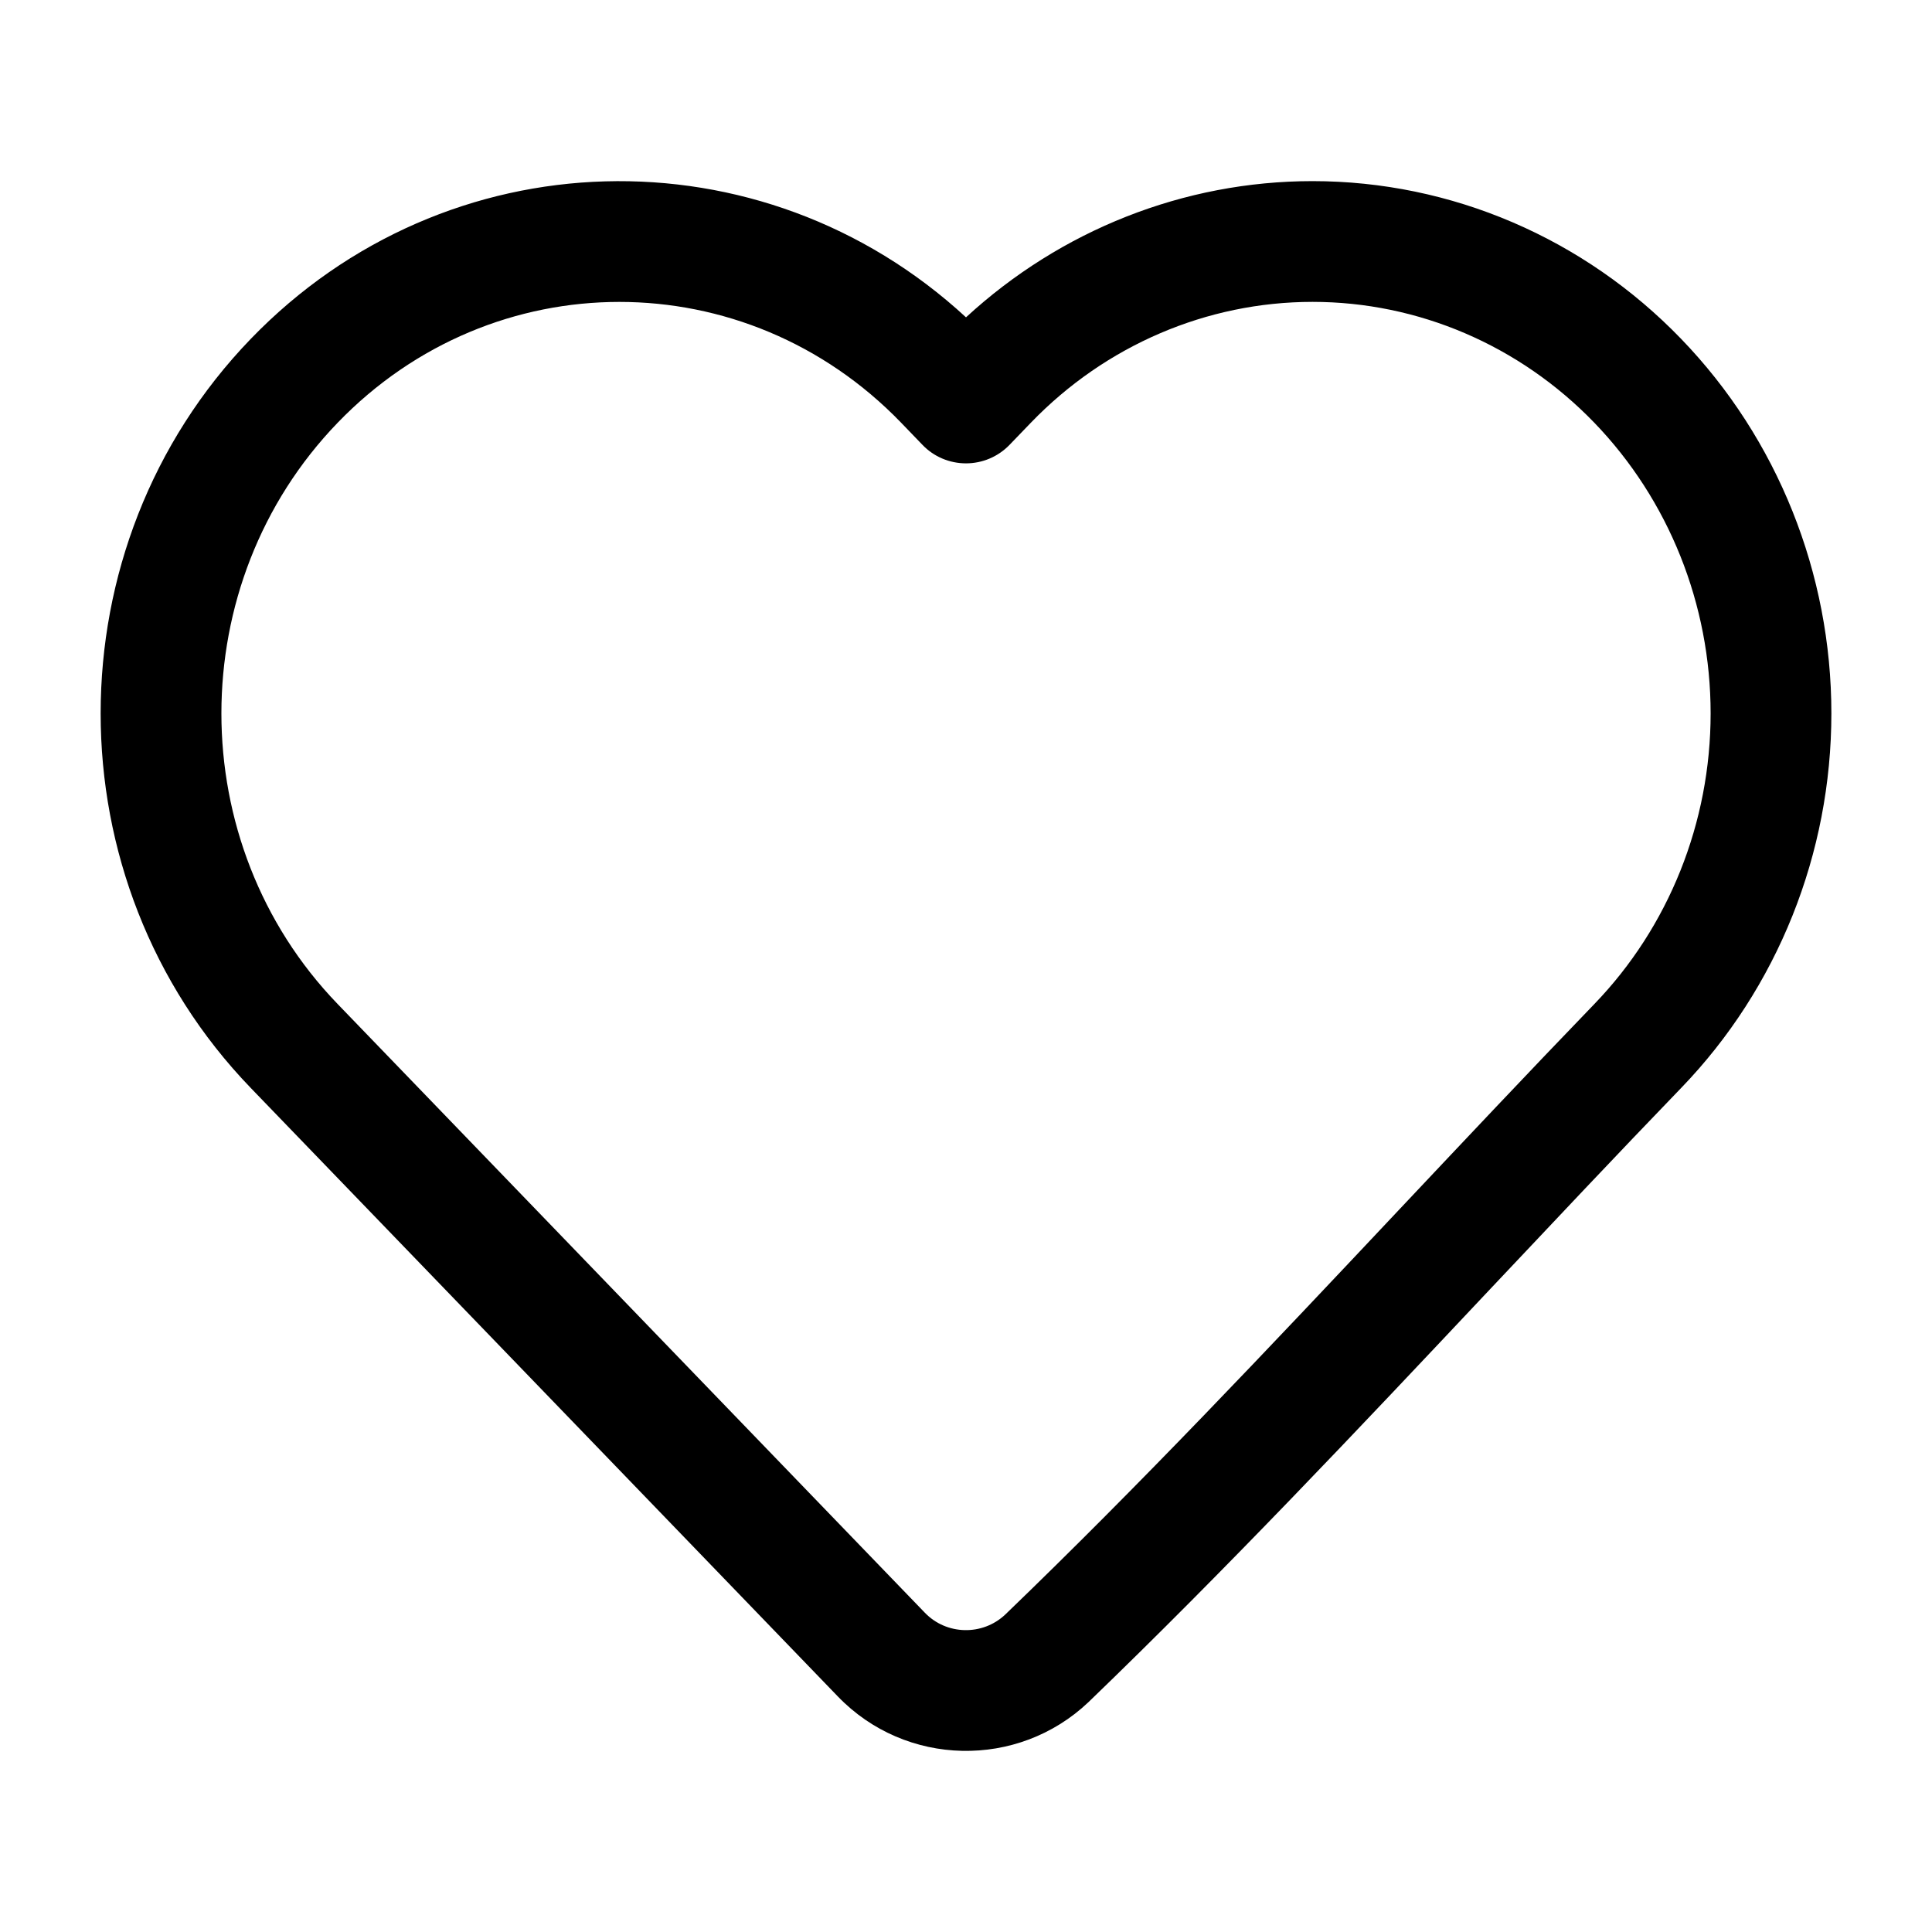
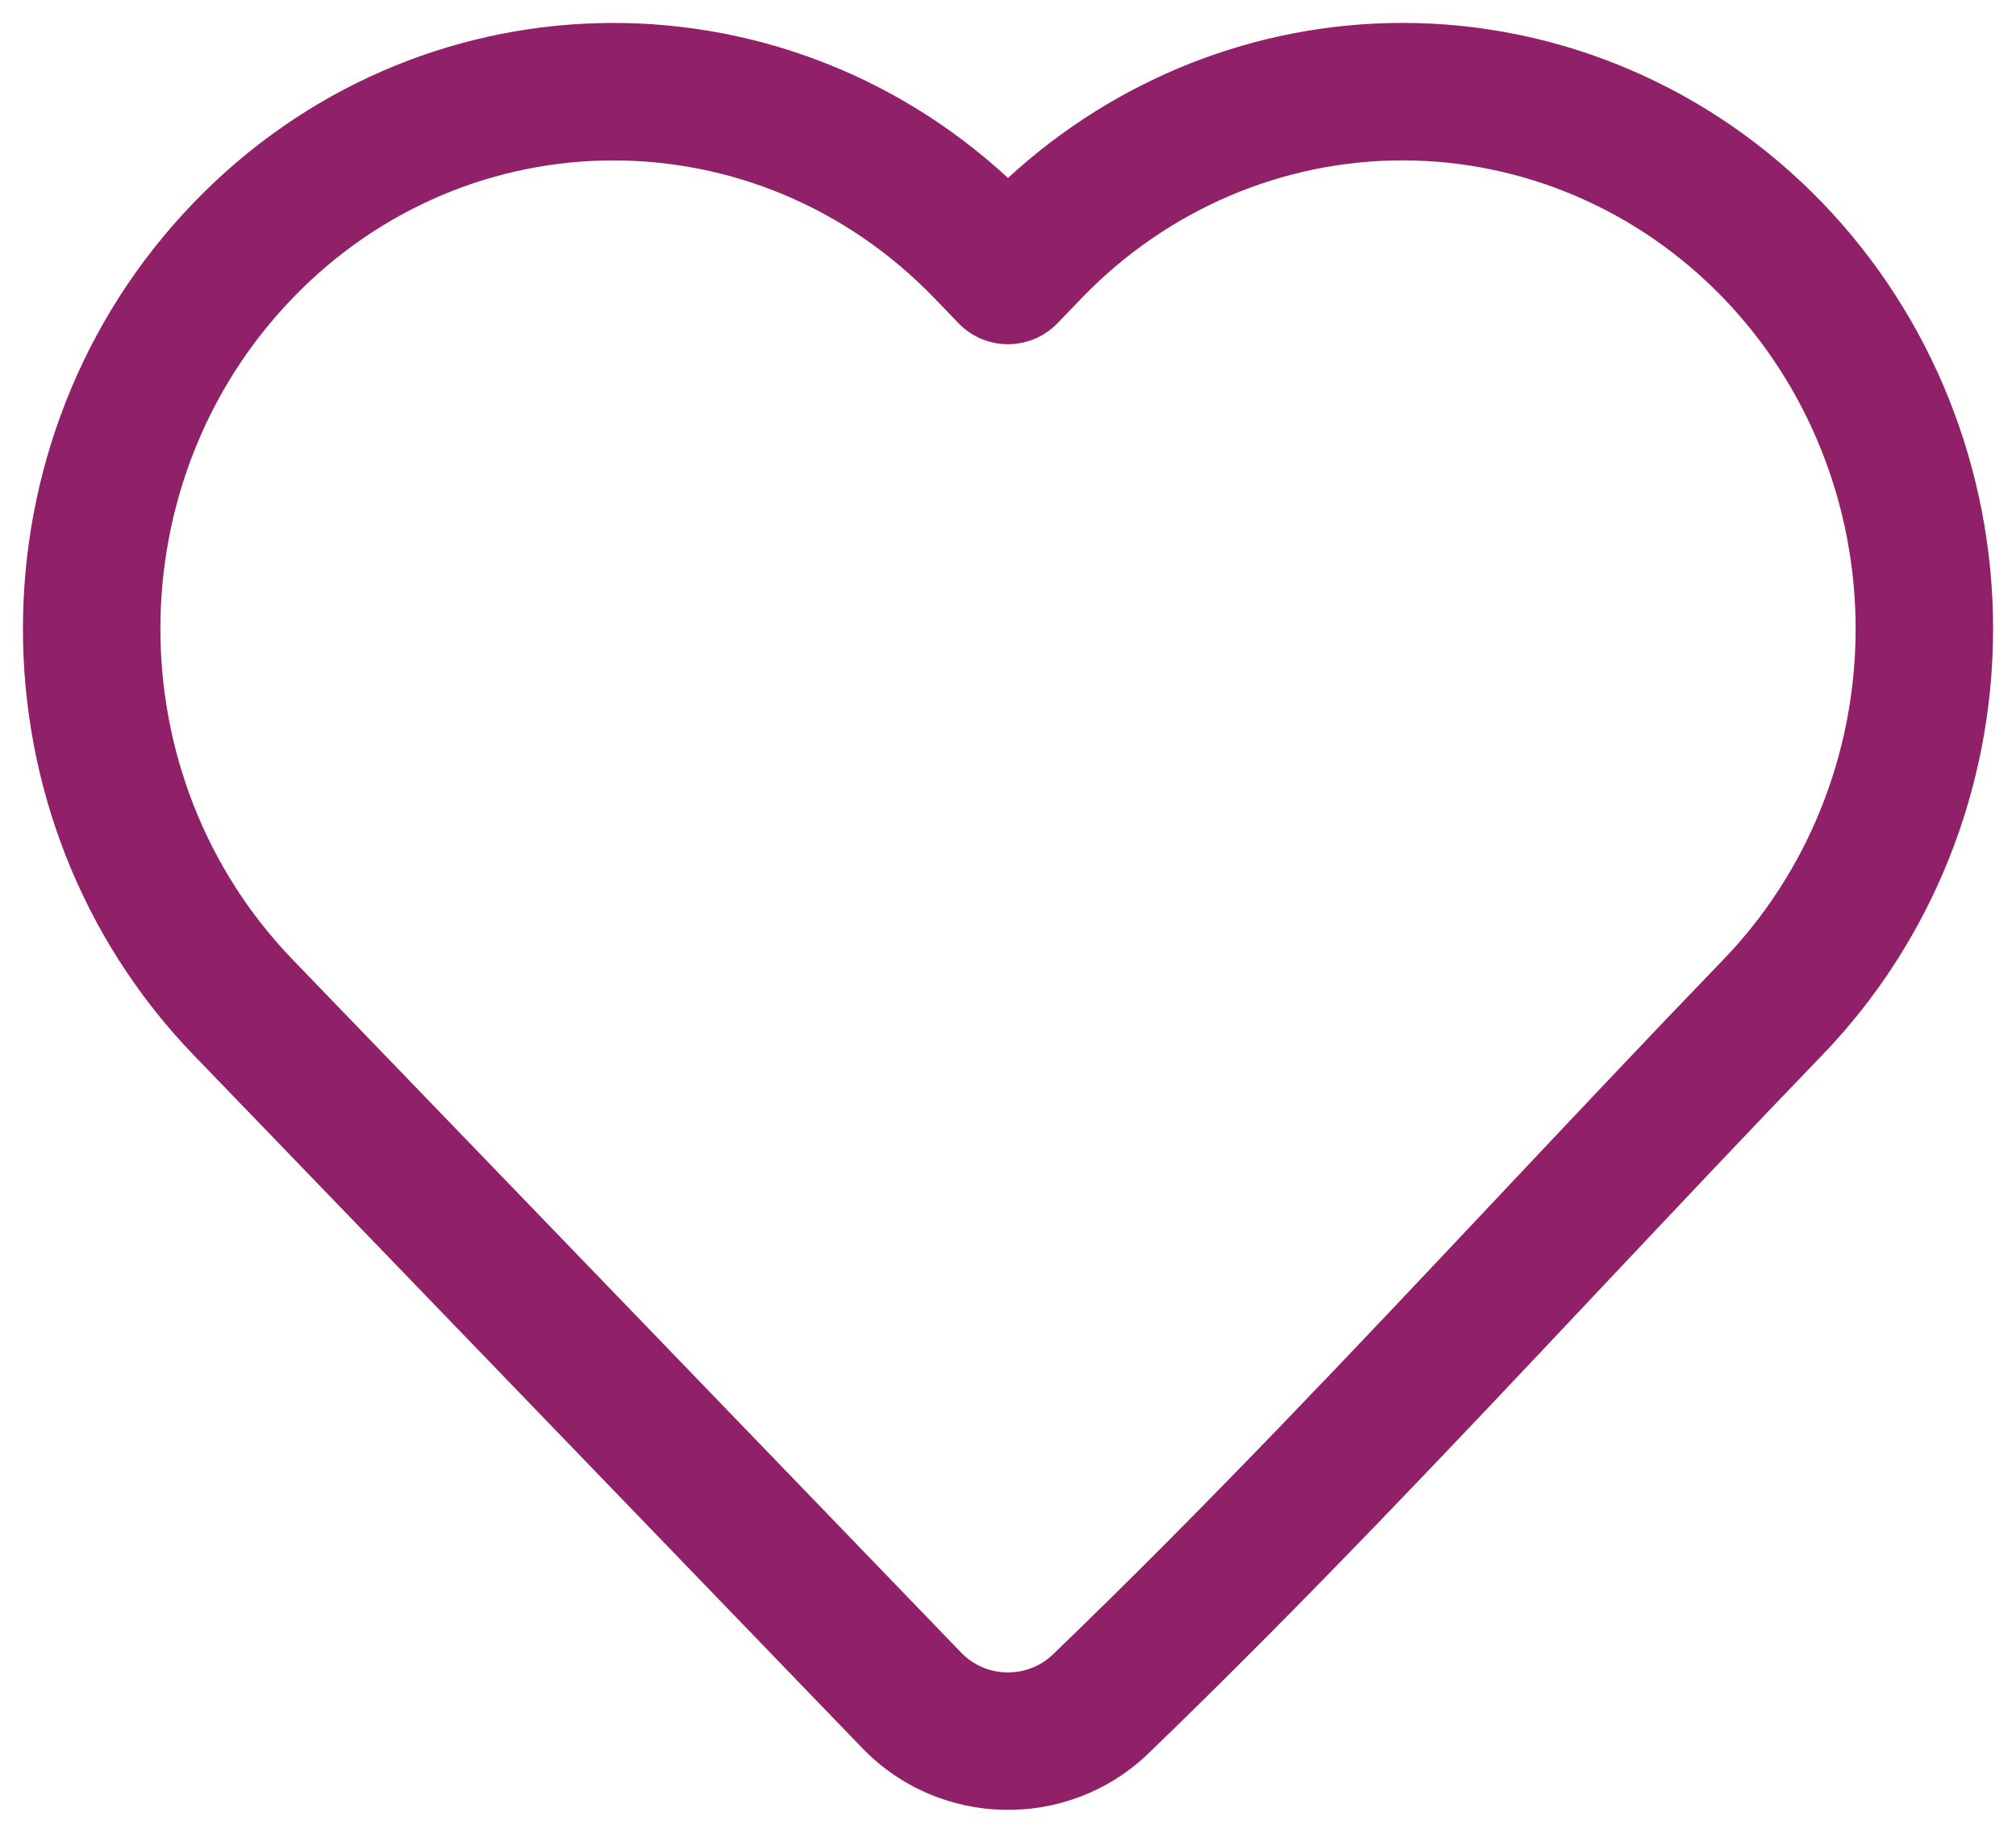
- <svg xmlns="http://www.w3.org/2000/svg" width="24" height="24" viewBox="0 0 24 24">
-   <path fill-rule="evenodd" clip-rule="evenodd" d="M16.305 3.75C14.994 3.75 13.733 4.289 12.805 5.252L12.54 5.527C12.398 5.674 12.203 5.756 12 5.756C11.796 5.756 11.601 5.674 11.46 5.527L11.195 5.252C9.263 3.25 6.125 3.25 4.194 5.252C2.269 7.247 2.269 10.477 4.194 12.472L11.489 20.034C11.757 20.313 12.205 20.323 12.487 20.057C14.166 18.441 15.761 16.747 17.368 15.04C18.174 14.185 18.982 13.326 19.806 12.472C20.729 11.516 21.25 10.218 21.25 8.862C21.25 7.507 20.729 6.209 19.806 5.252C18.877 4.289 17.617 3.75 16.305 3.75ZM12 3.942C13.176 2.859 14.707 2.25 16.305 2.25C18.031 2.25 19.679 2.96 20.885 4.211C22.083 5.452 22.75 7.125 22.75 8.862C22.75 10.6 22.083 12.273 20.885 13.514C20.089 14.339 19.294 15.184 18.494 16.032C16.871 17.756 15.23 19.498 13.526 21.14L13.522 21.144C12.643 21.978 11.251 21.948 10.409 21.075L3.114 13.514C0.629 10.937 0.629 6.787 3.114 4.211C5.546 1.69 9.462 1.6 12 3.942Z" fill="currentColor" />
+ <svg xmlns="http://www.w3.org/2000/svg" width="22" height="20" viewBox="0 0 22 20" fill="none">
+   <path fill-rule="evenodd" clip-rule="evenodd" d="M15.305 1.75C13.994 1.75 12.733 2.289 11.805 3.252L11.54 3.527C11.398 3.674 11.203 3.756 11 3.756C10.796 3.756 10.601 3.674 10.46 3.527L10.195 3.252C8.263 1.25 5.125 1.25 3.194 3.252C1.269 5.247 1.269 8.477 3.194 10.472L10.489 18.034C10.757 18.313 11.205 18.323 11.487 18.057C13.166 16.441 14.761 14.747 16.368 13.04C17.174 12.185 17.982 11.326 18.806 10.472C19.729 9.516 20.25 8.218 20.25 6.862C20.25 5.507 19.729 4.209 18.806 3.252C17.877 2.289 16.617 1.75 15.305 1.75ZM11 1.942C12.176 0.859 13.707 0.25 15.305 0.25C17.031 0.25 18.679 0.96 19.885 2.211C21.083 3.452 21.75 5.125 21.75 6.862C21.75 8.6 21.083 10.273 19.885 11.514C19.089 12.339 18.294 13.184 17.494 14.032C15.871 15.756 14.23 17.498 12.526 19.14L12.522 19.144C11.643 19.978 10.251 19.948 9.409 19.075L2.114 11.514C-0.371 8.937 -0.371 4.787 2.114 2.211C4.546 -0.31 8.462 -0.4 11 1.942Z" fill="#902067" />
</svg>
